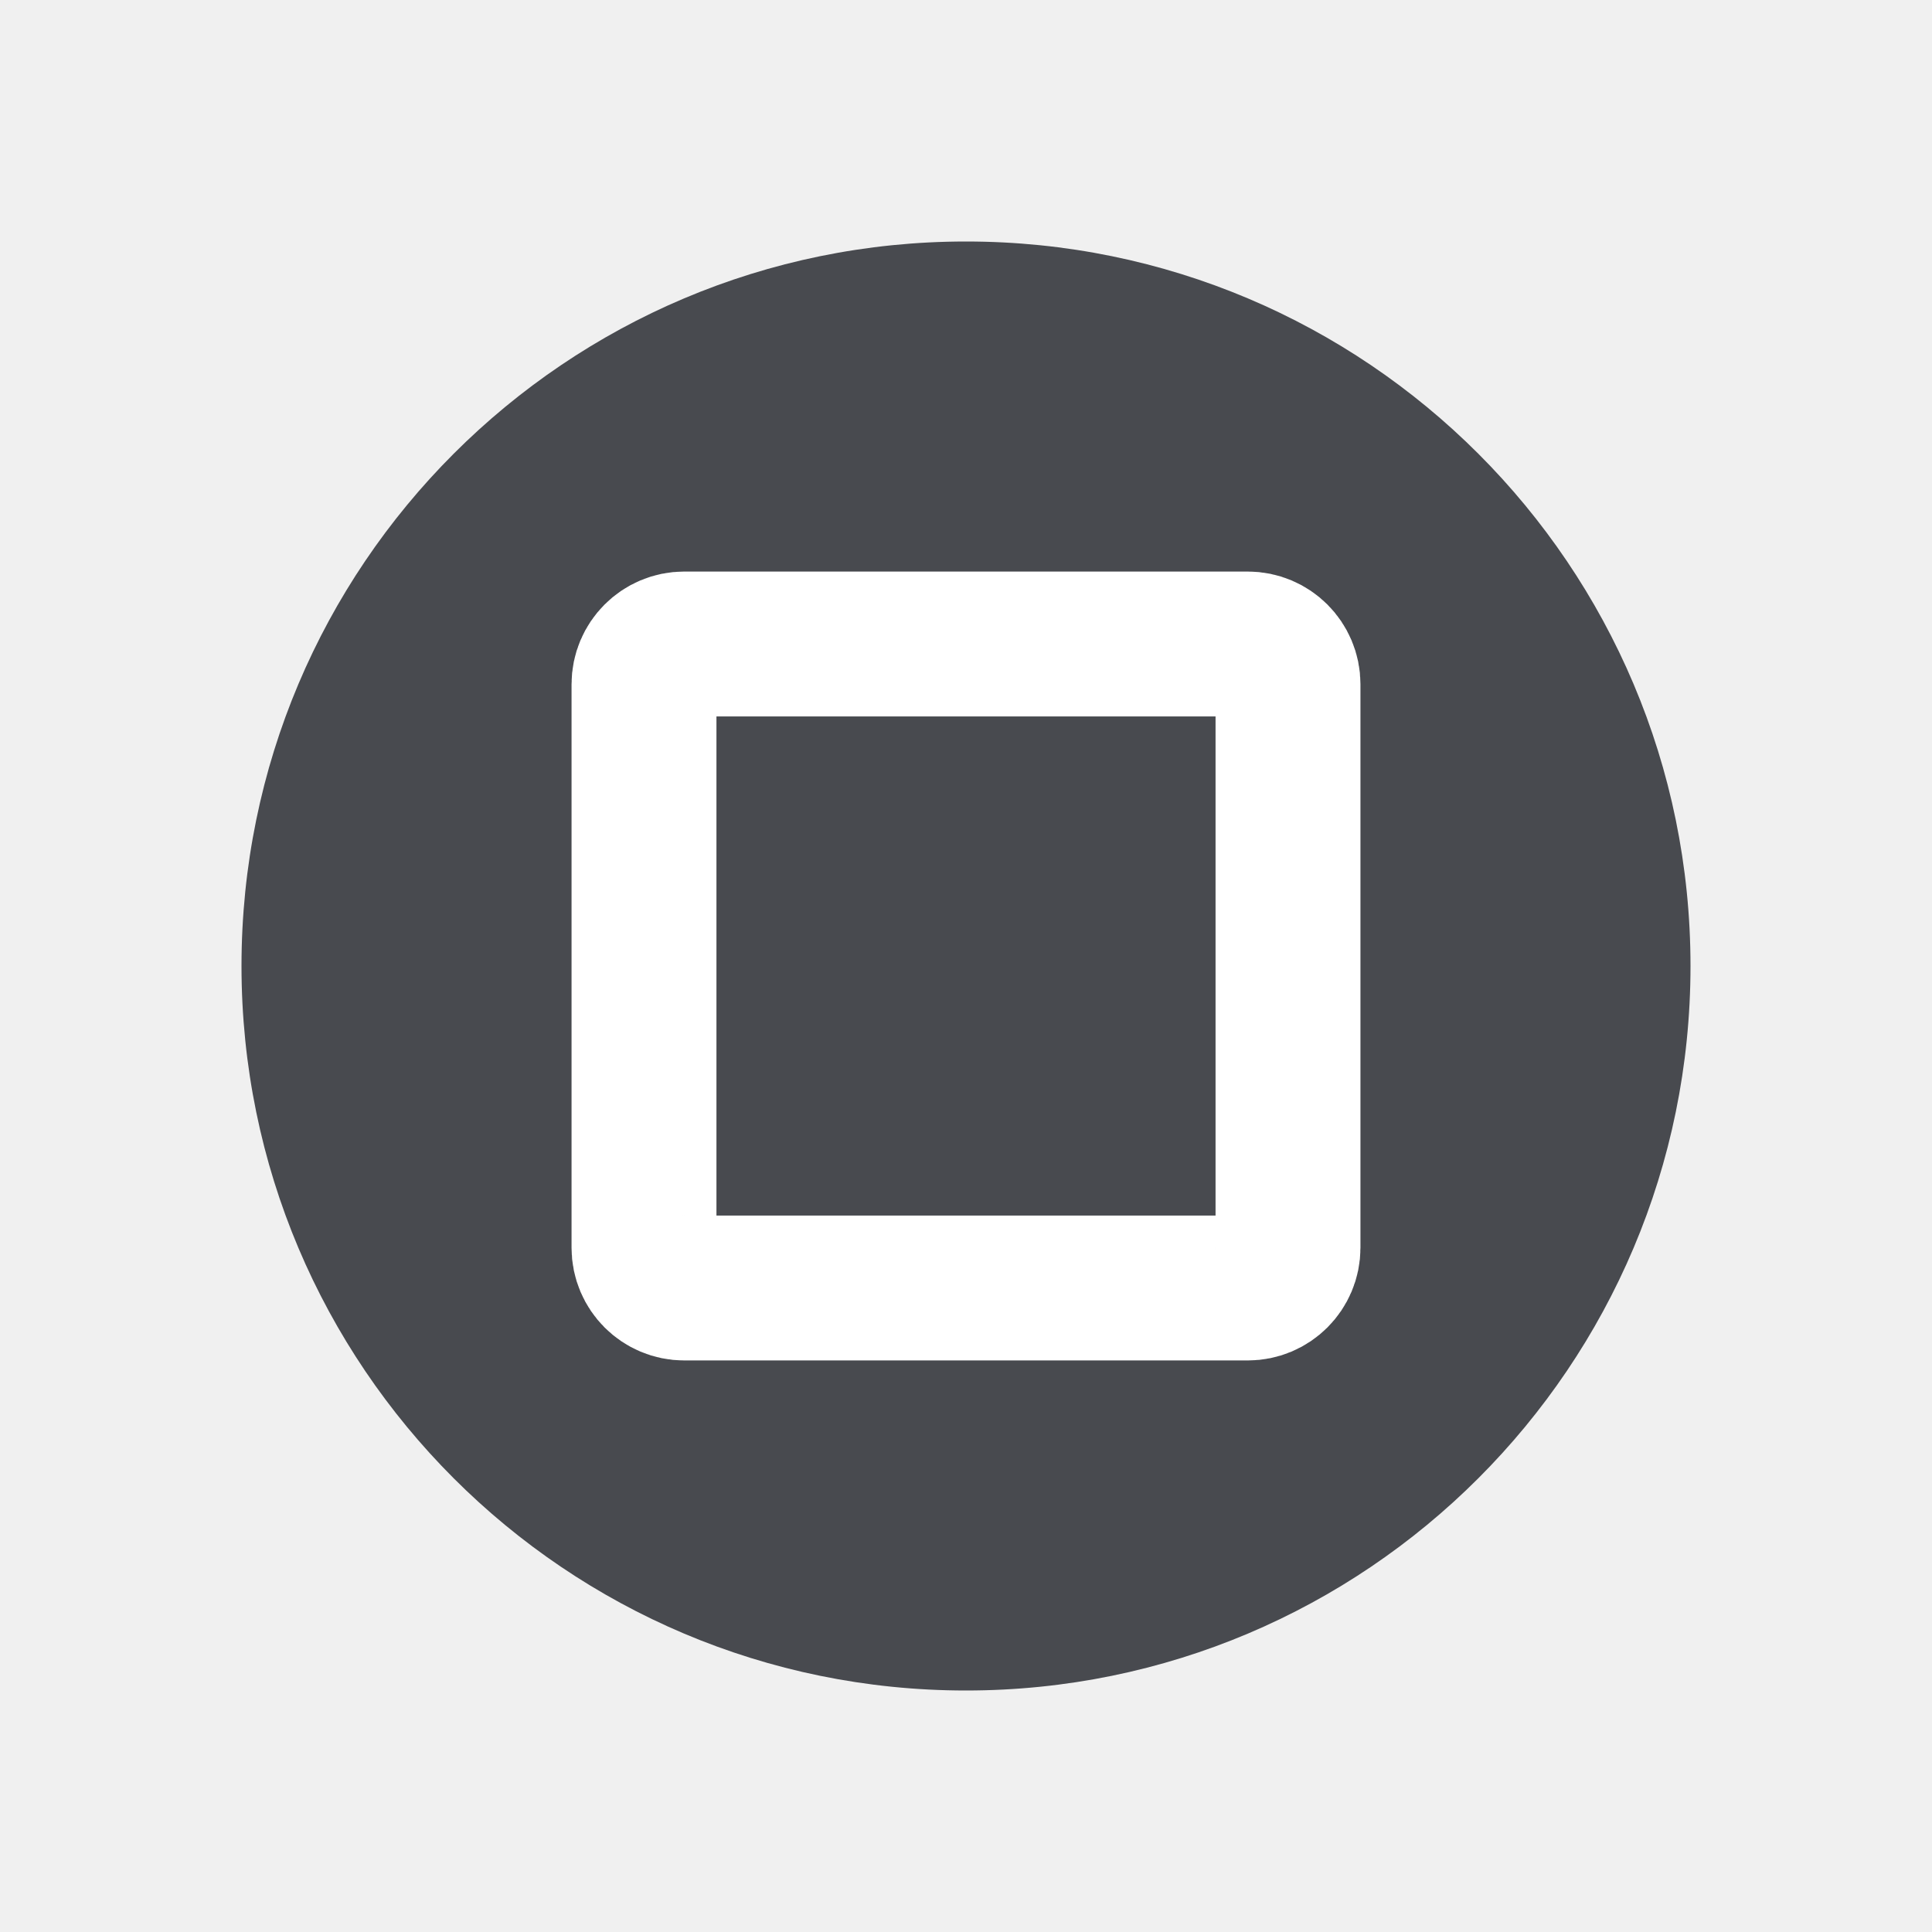
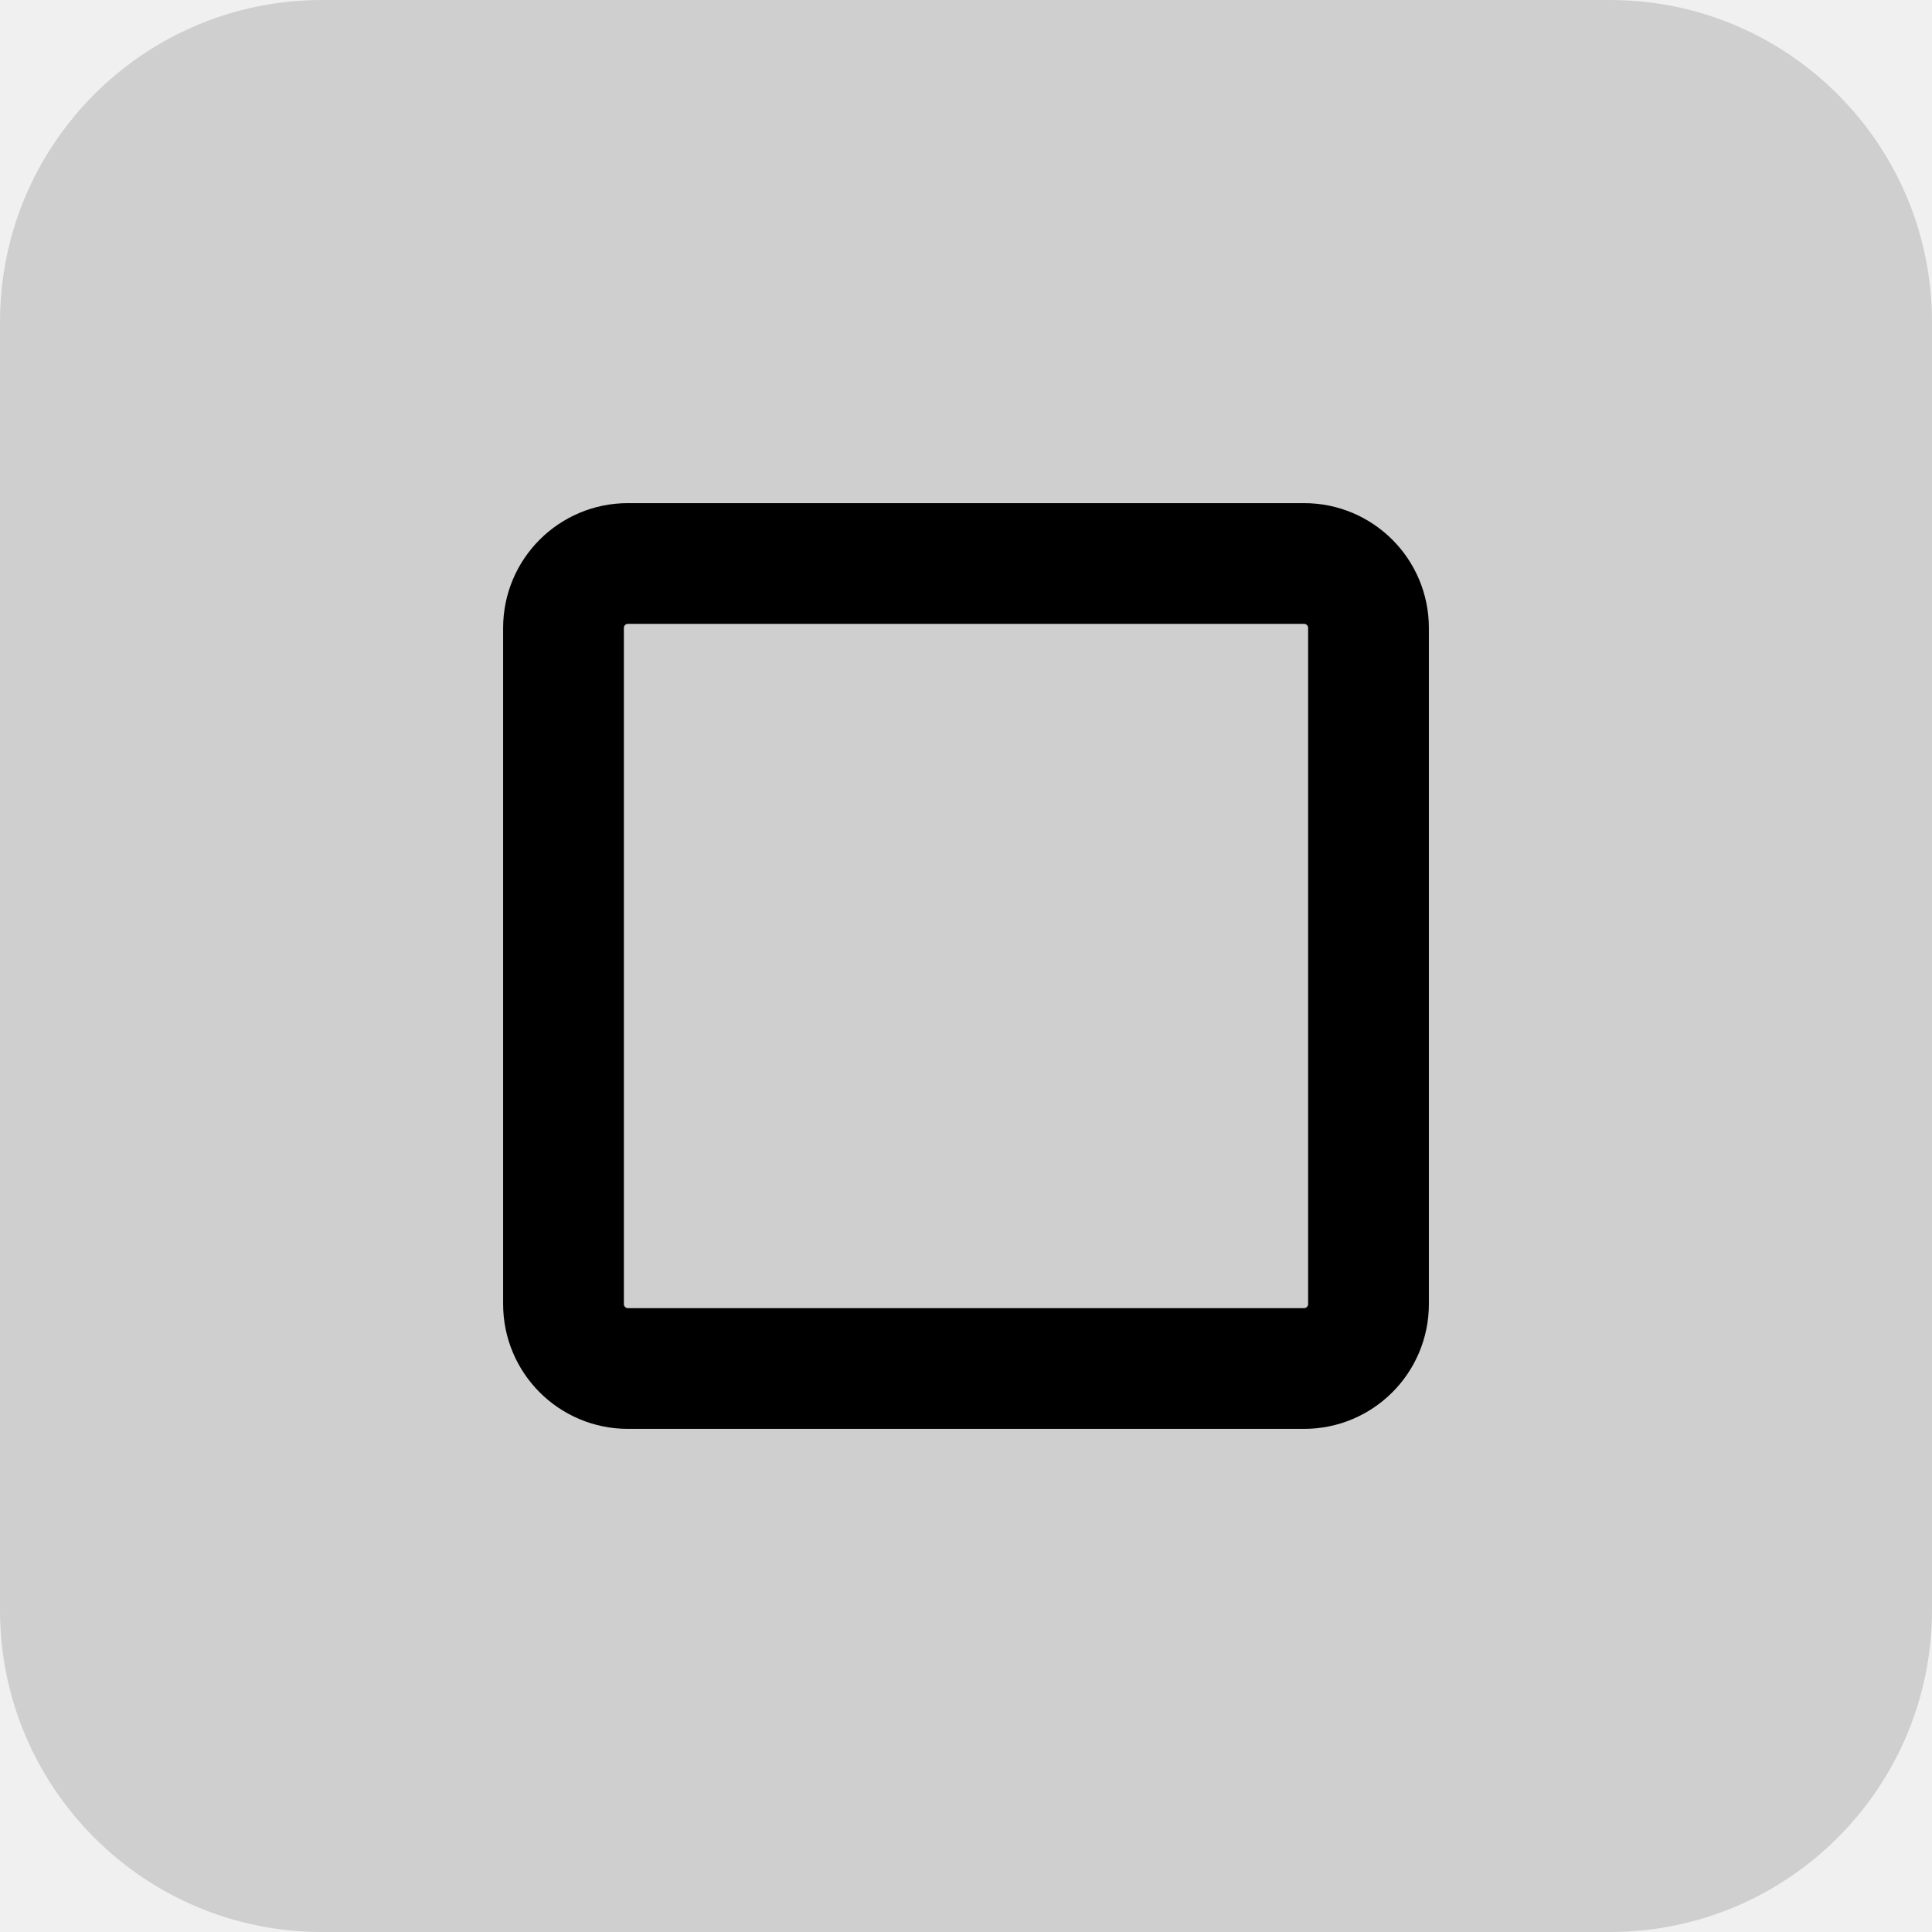
<svg xmlns="http://www.w3.org/2000/svg" width="24" height="24" viewBox="0 0 24 24">
-   <circle cx="12" cy="12" r="9" fill="#484a4f" />
-   <rect x="8" y="8" width="8" height="8" rx="0.5" fill="none" stroke="#ffffff" stroke-width="1.8" />
+   <rect width="24" height="24" rx="4" fill="currentColor" fill-opacity="0.14" />
+   <rect x="7" y="7" width="10" height="10" rx="0.8" fill="none" stroke="currentColor" stroke-width="1.5" />
</svg>
